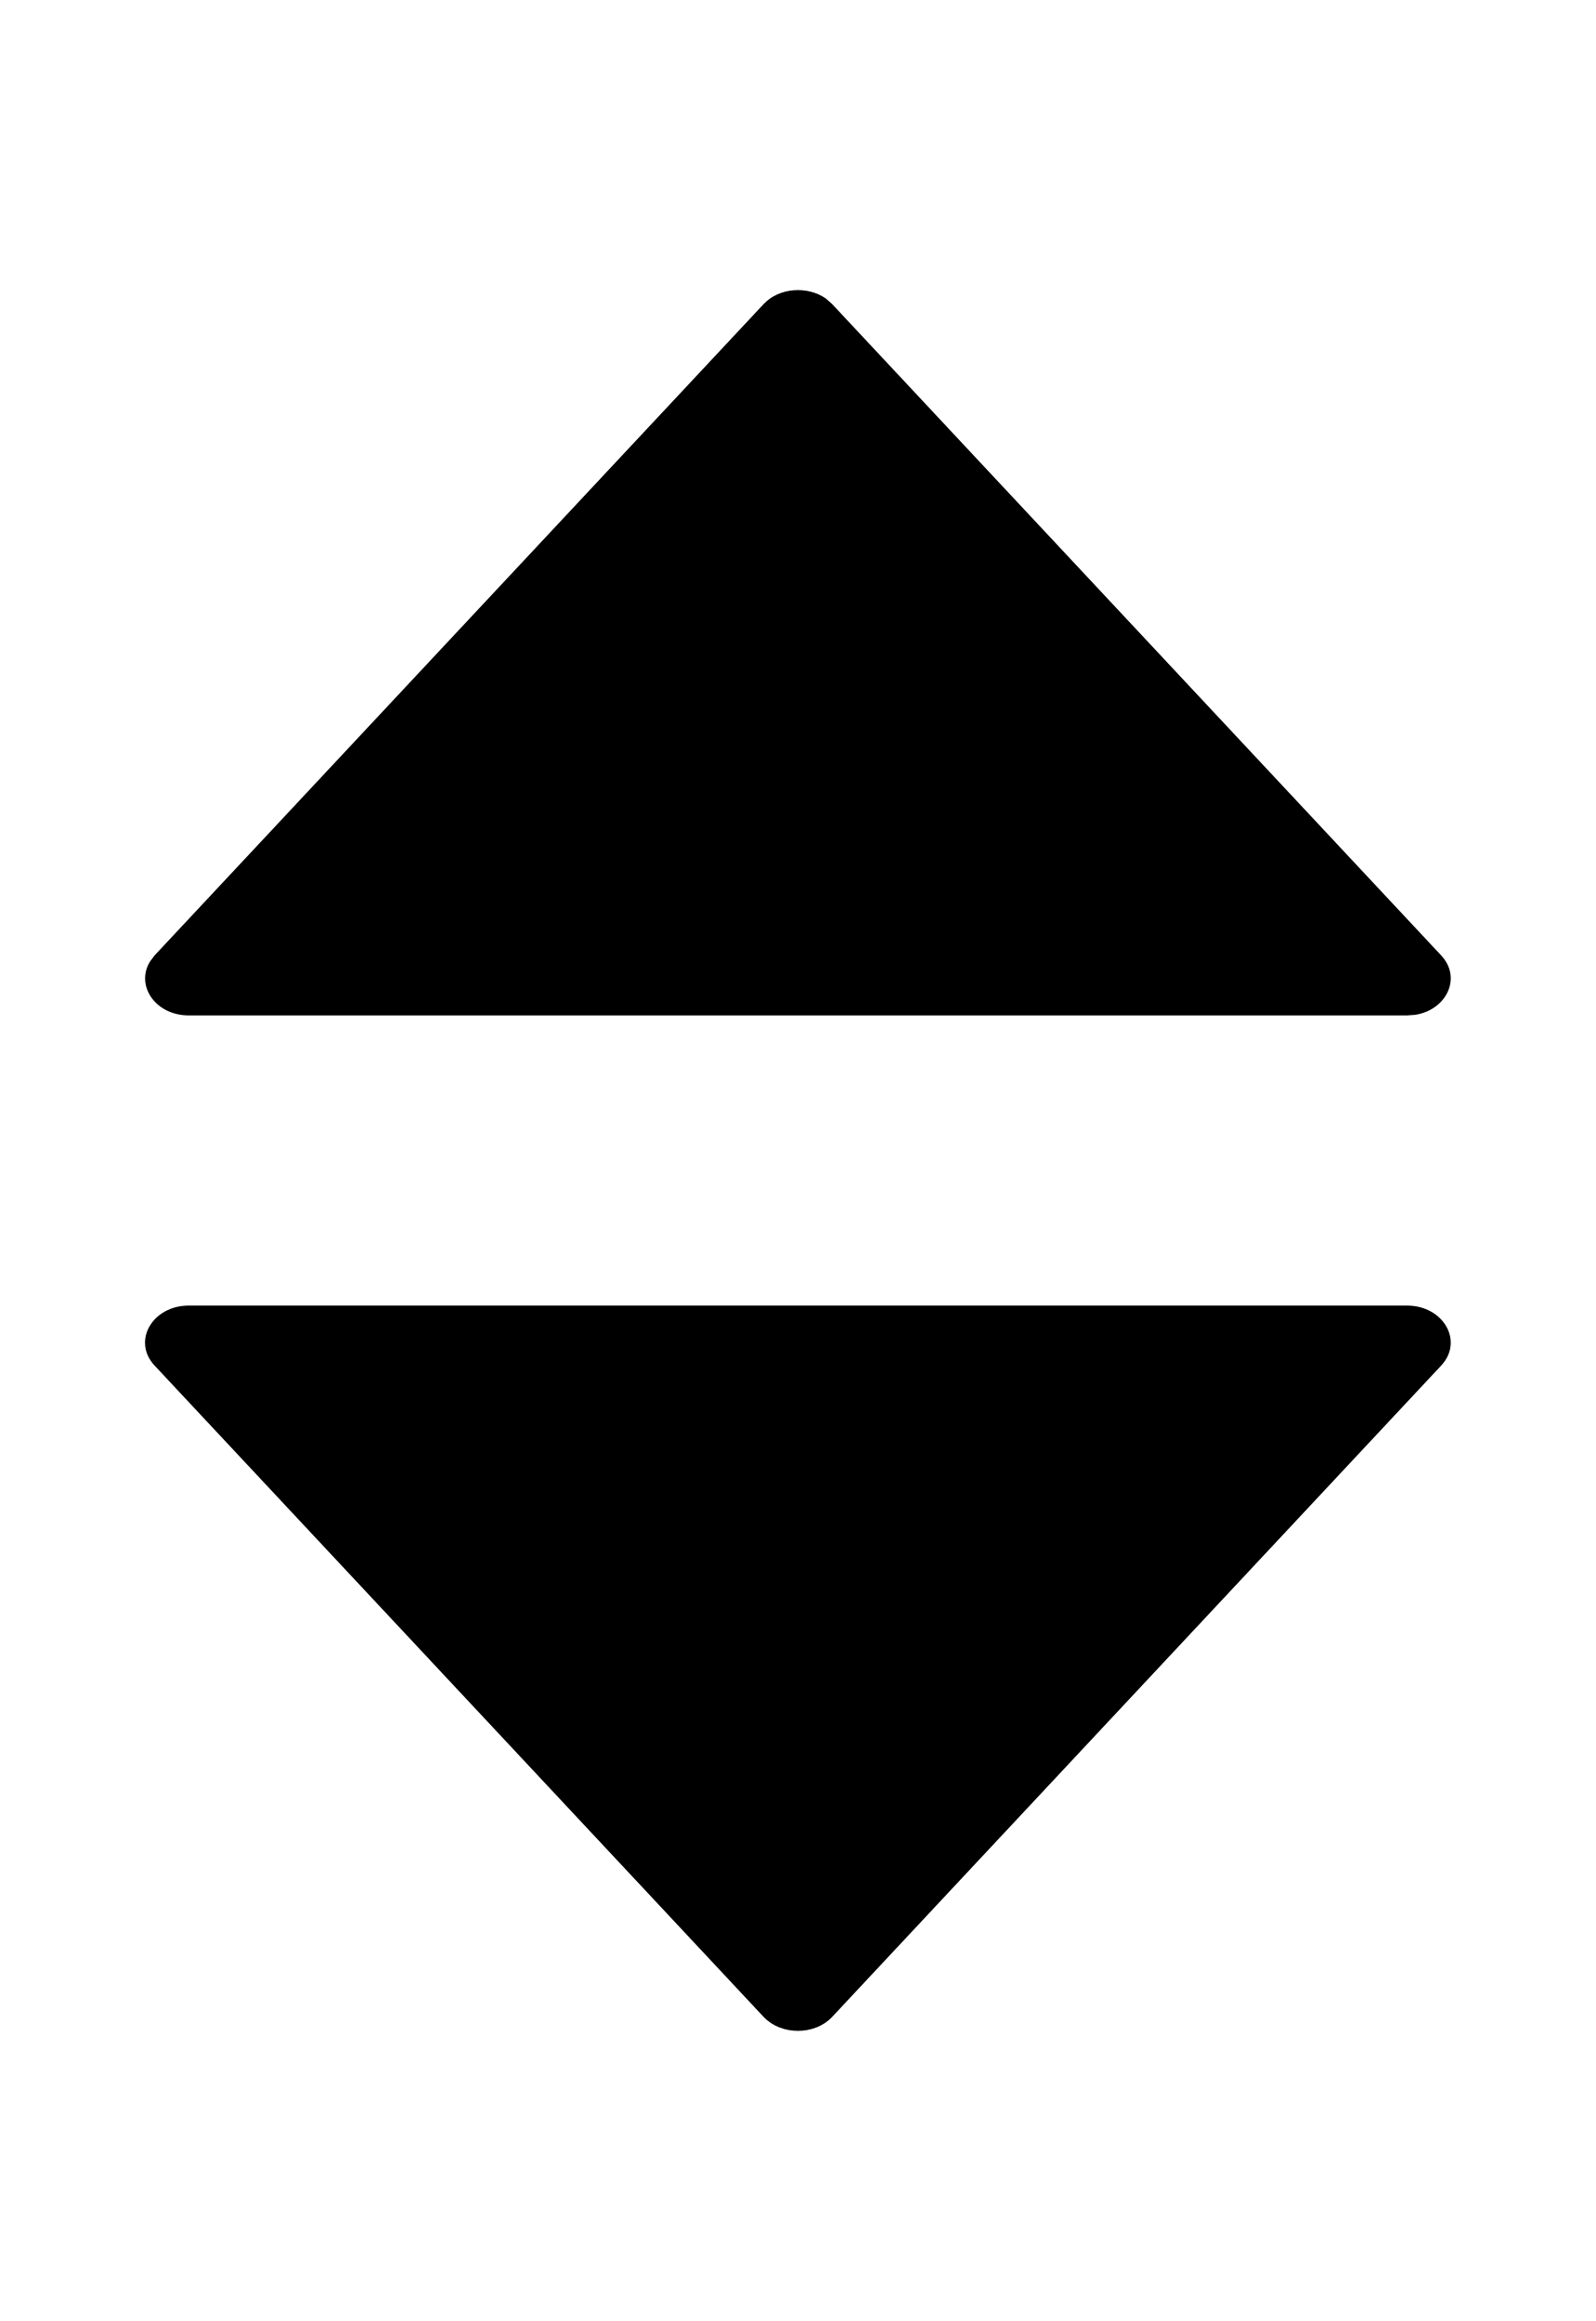
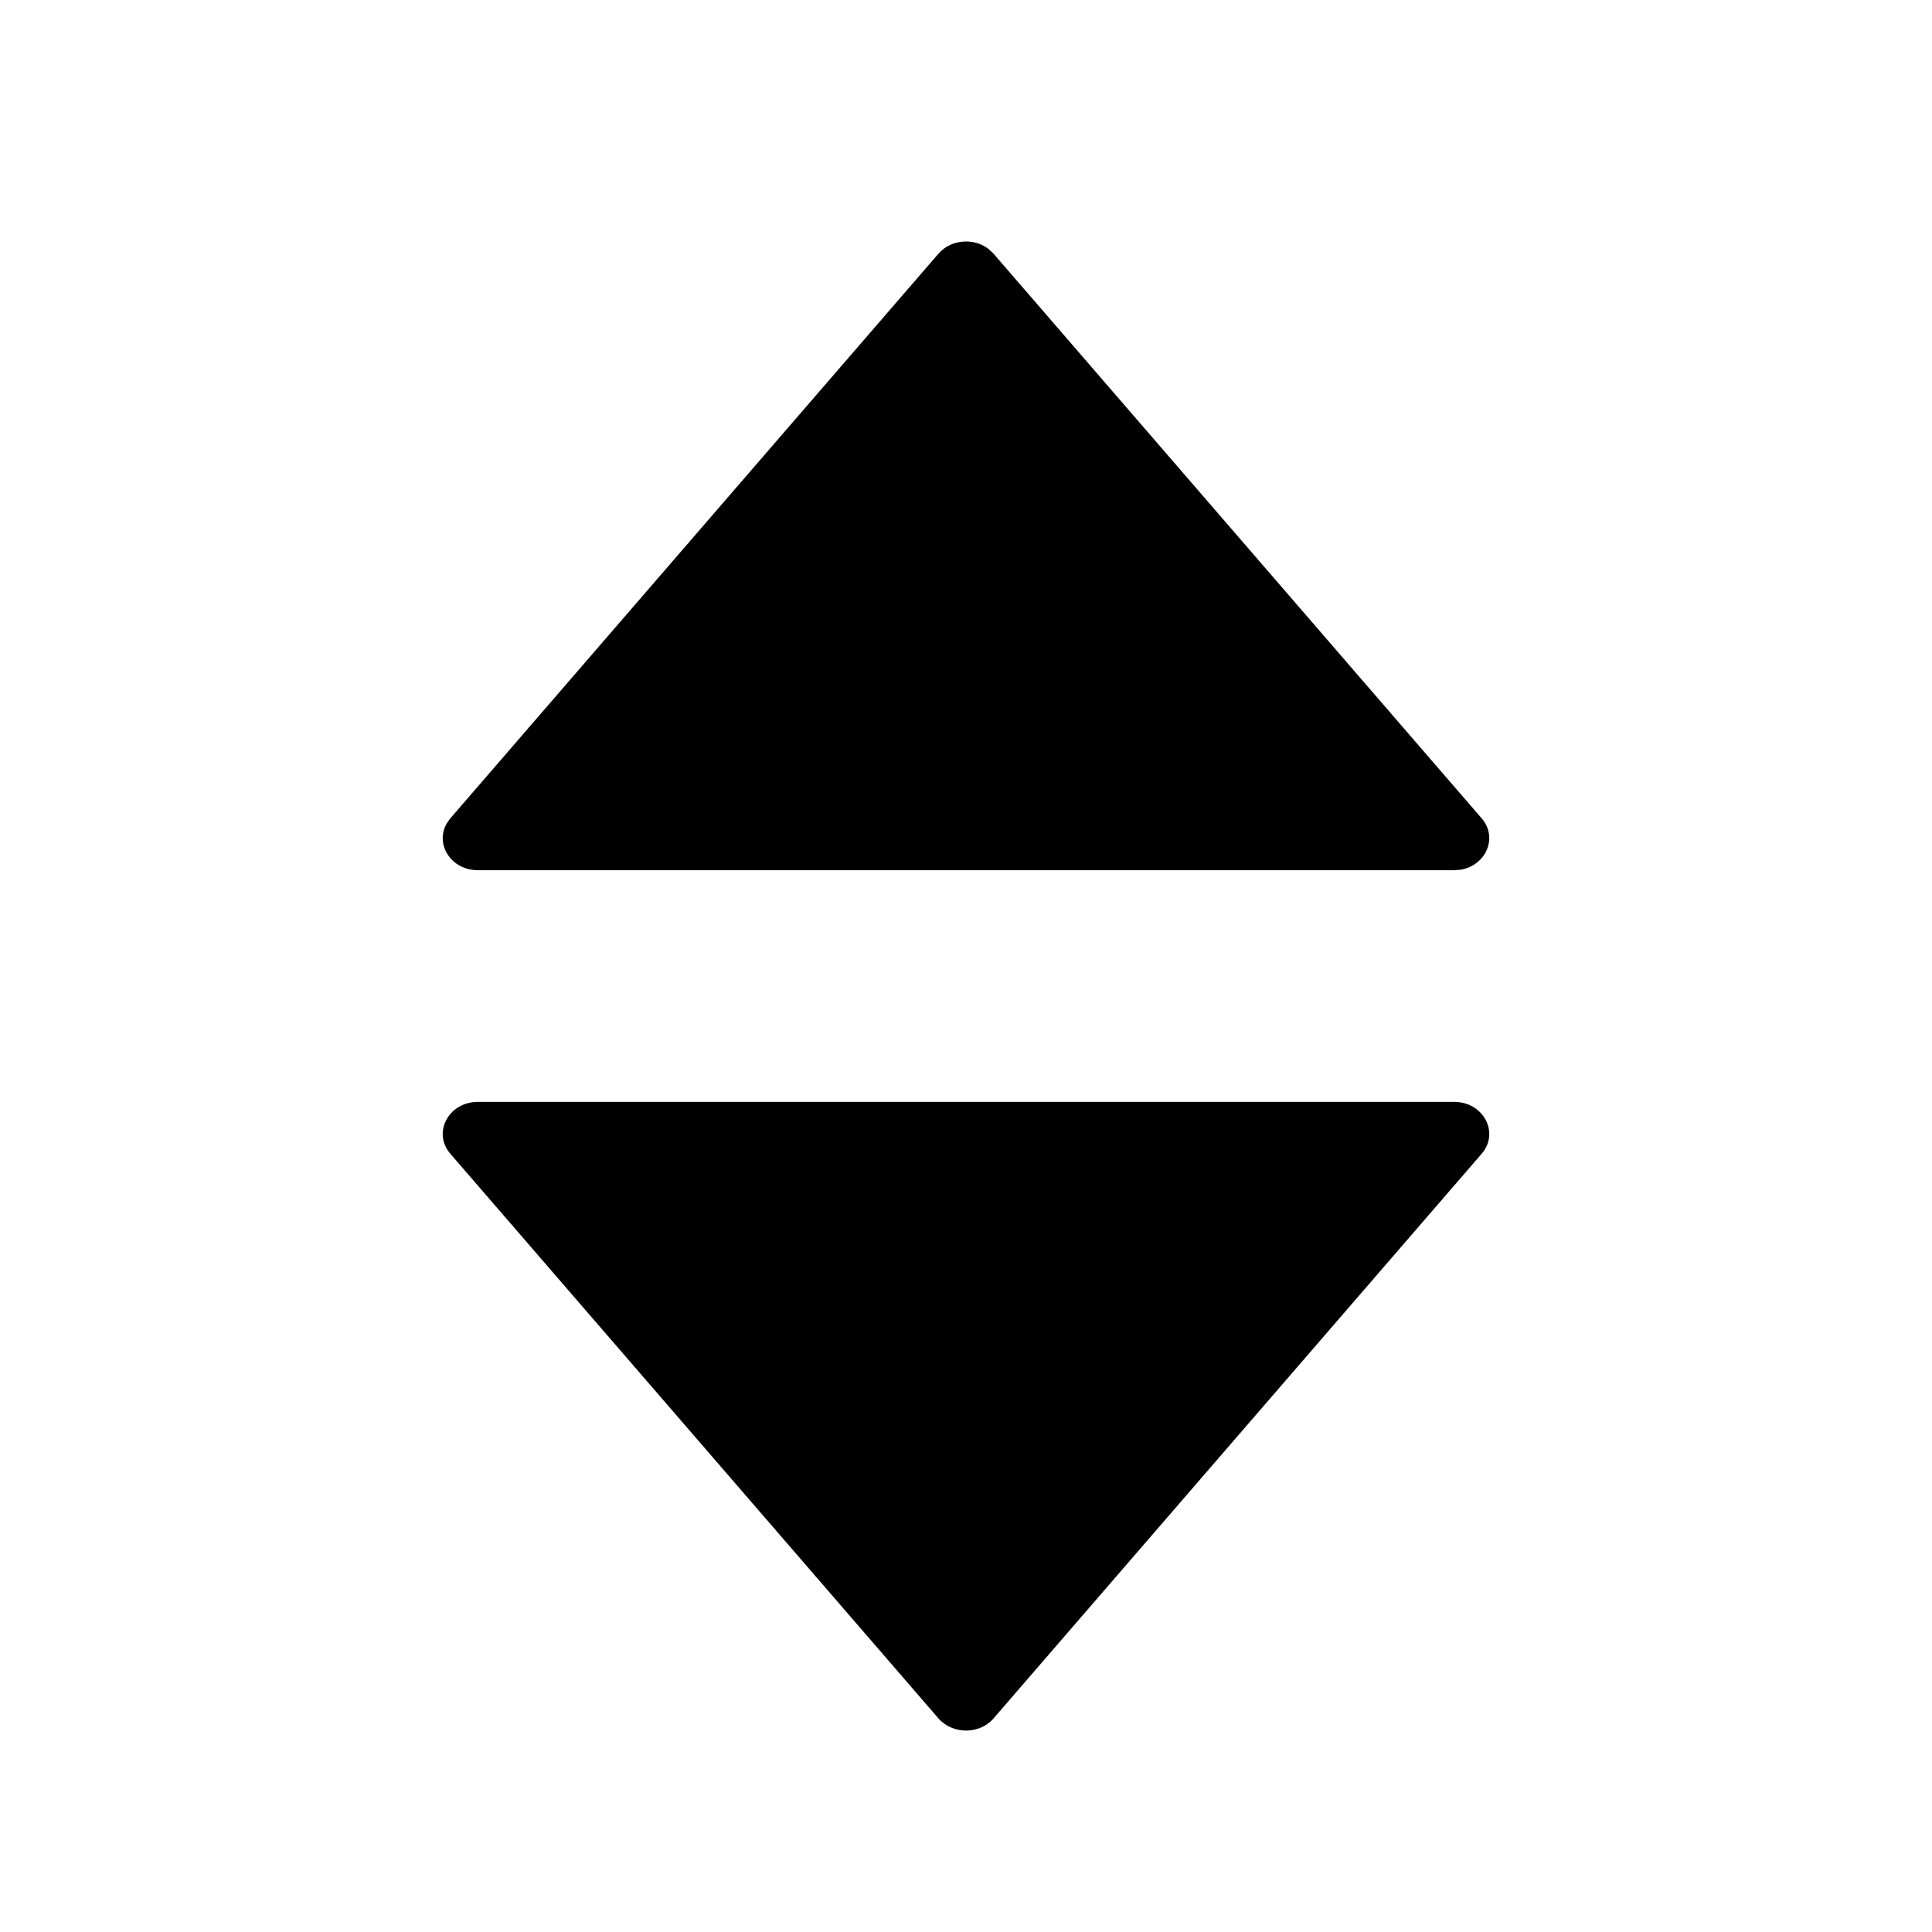
- <svg xmlns="http://www.w3.org/2000/svg" width="11px" height="16px" viewBox="0 0 11 16" version="1.1">
-   <g id="基础通用类/排序/填充/16" stroke="none" stroke-width="1" fill="none" fill-rule="evenodd">
-     <path d="M9.698,9 C9.95,9 10.091,9.245 9.935,9.413 L5.736,13.904 C5.616,14.032 5.385,14.032 5.264,13.904 L1.065,9.413 C0.909,9.245 1.05,9 1.302,9 L9.698,9 Z" id="路径" fill="#000000" />
-     <path d="M5.264,2.096 C5.371,1.982 5.566,1.969 5.693,2.058 L5.736,2.096 L9.935,6.587 C10.079,6.742 9.97,6.963 9.754,6.996 L9.698,7 L1.302,7 C1.069,7 0.932,6.791 1.035,6.627 L1.065,6.587 L5.264,2.096 Z" id="路径" fill="#000000" />
+ <svg xmlns="http://www.w3.org/2000/svg" width="24" height="24" viewBox="0 0 24 24">
+   <g fill="#000" fill-rule="evenodd">
+     <path d="M18.064 13.688C18.428 13.688 18.631 14.071 18.406 14.332L12.342 21.347C12.168 21.548 11.834 21.548 11.658 21.347L5.594 14.332C5.369 14.071 5.572 13.688 5.936 13.688L18.064 13.688zM11.658 3.151C11.814 2.972 12.096 2.952 12.278 3.091L12.342 3.151L18.406 10.166C18.614 10.407 18.456 10.752 18.145 10.804L18.064 10.81L5.936 10.81C5.6 10.81 5.401 10.484 5.55 10.228L5.594 10.166L11.658 3.151z" />
  </g>
</svg>
